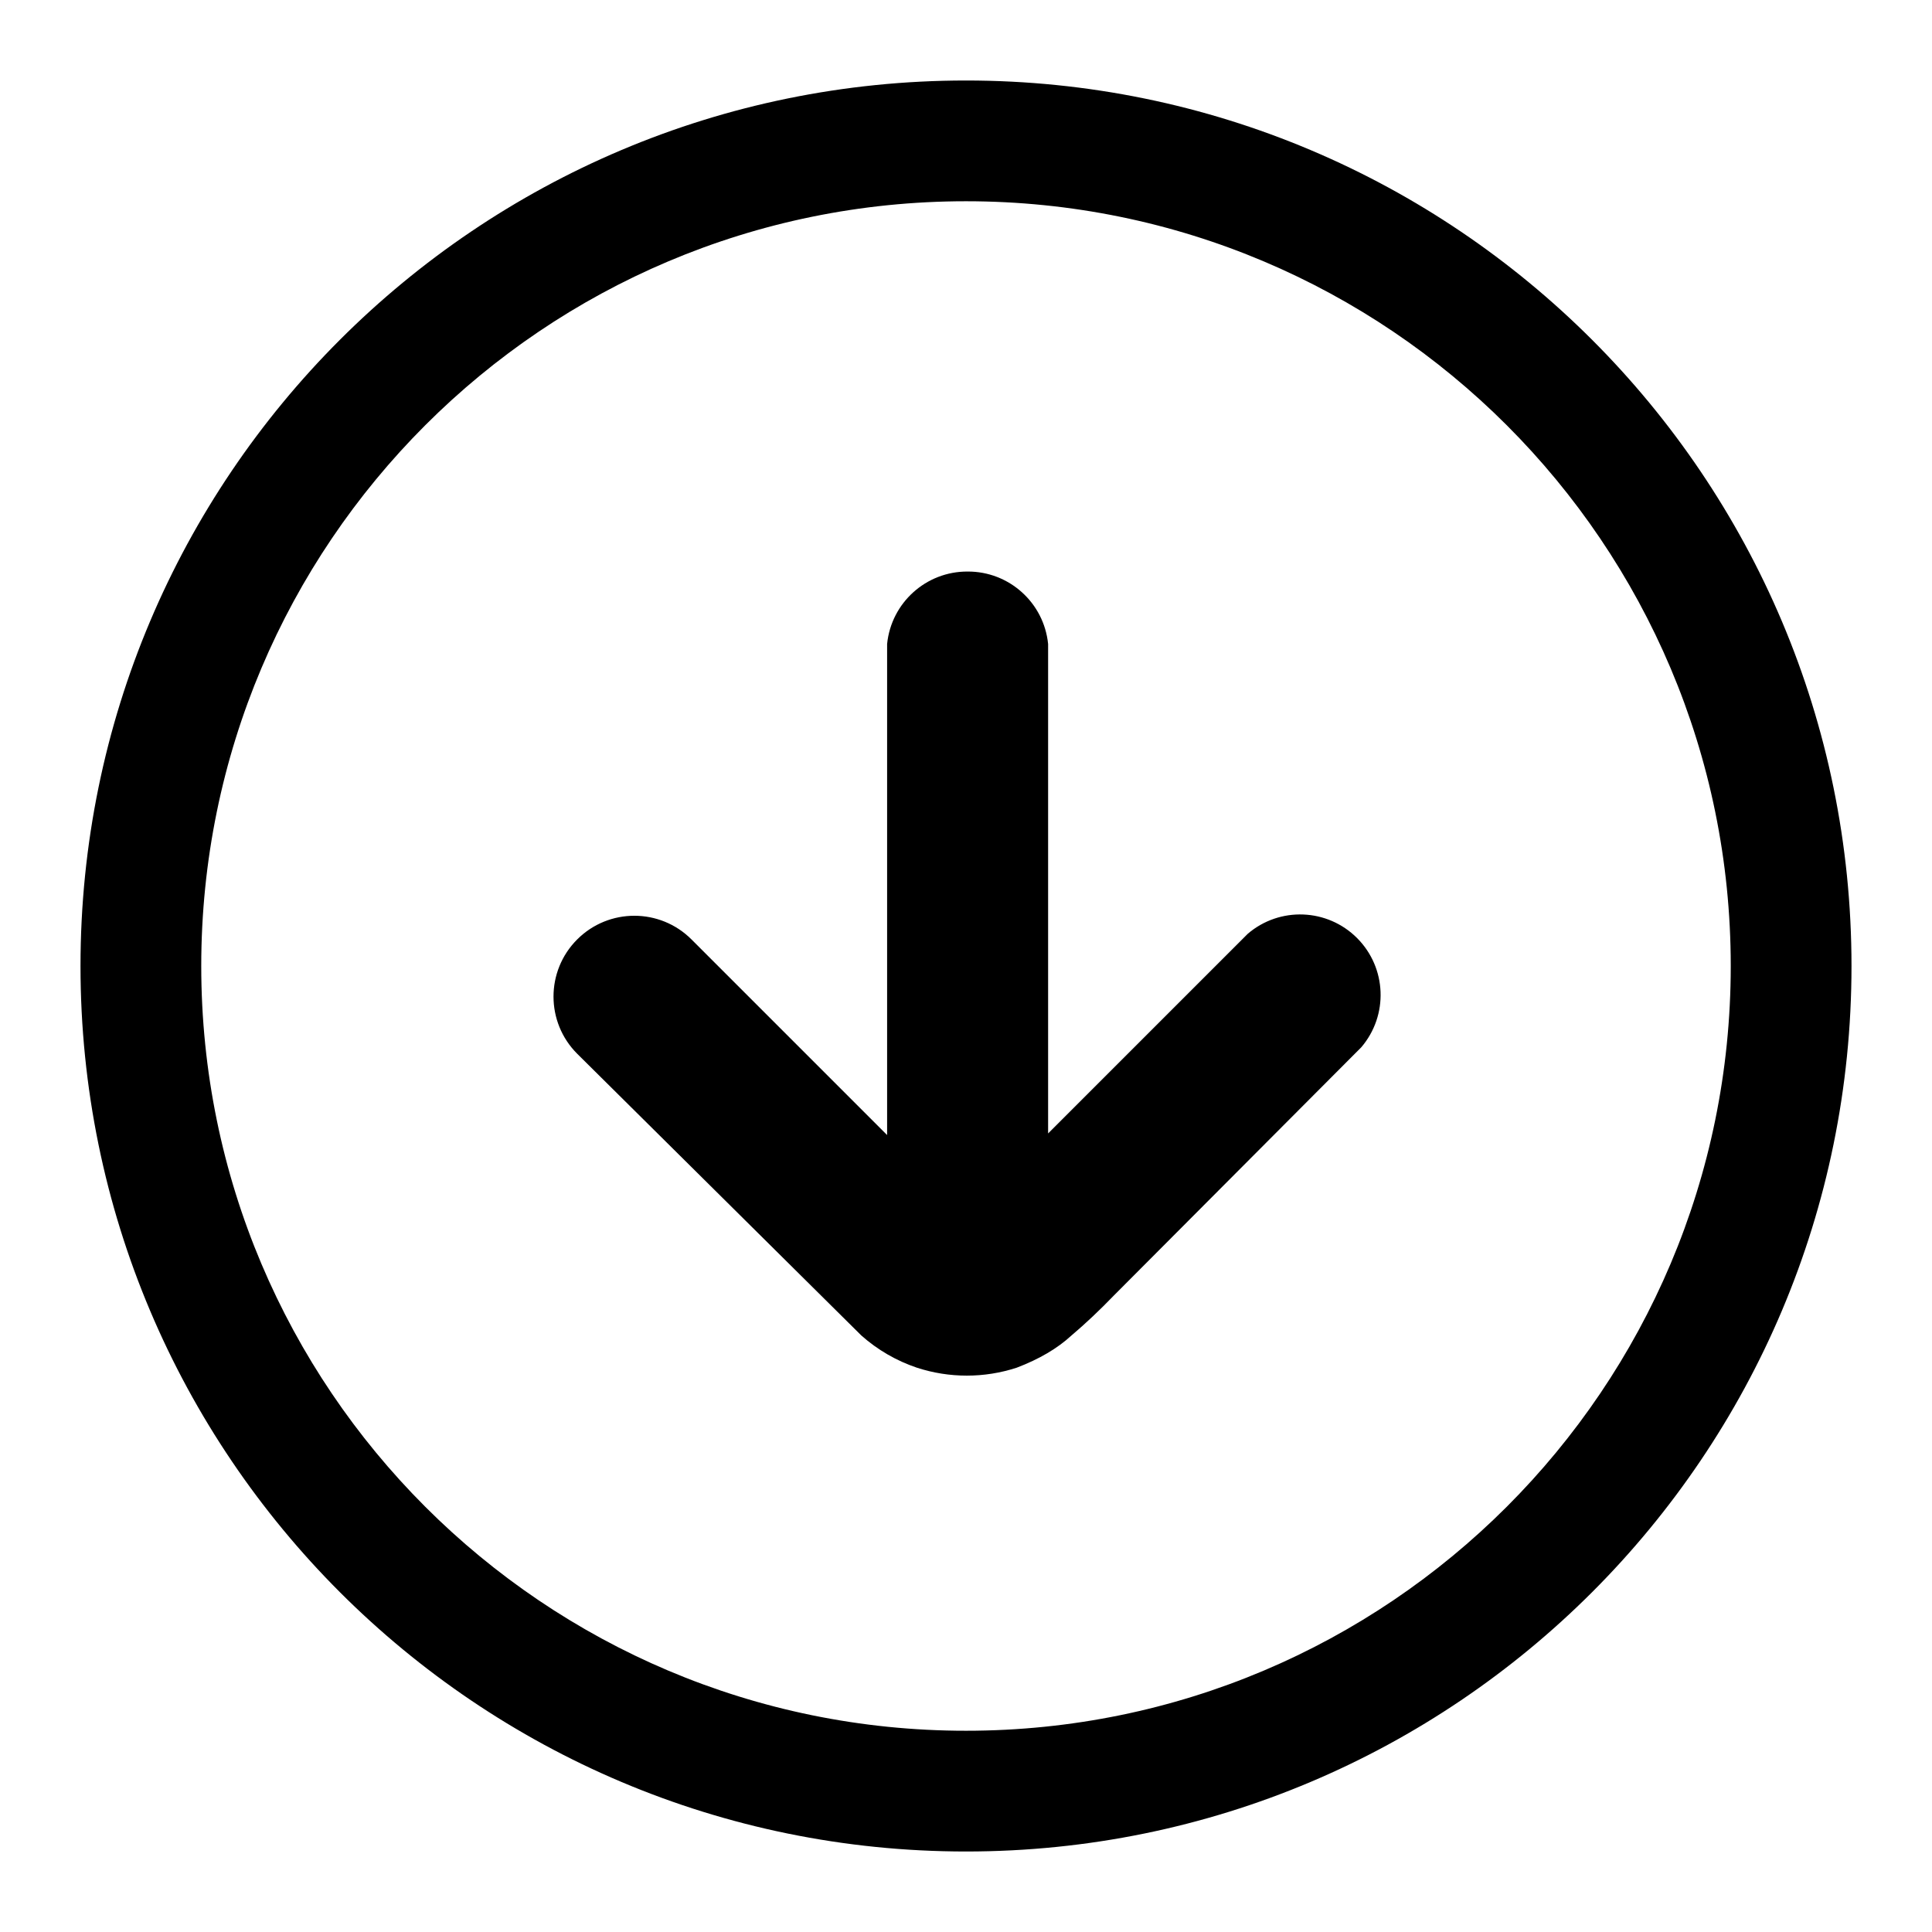
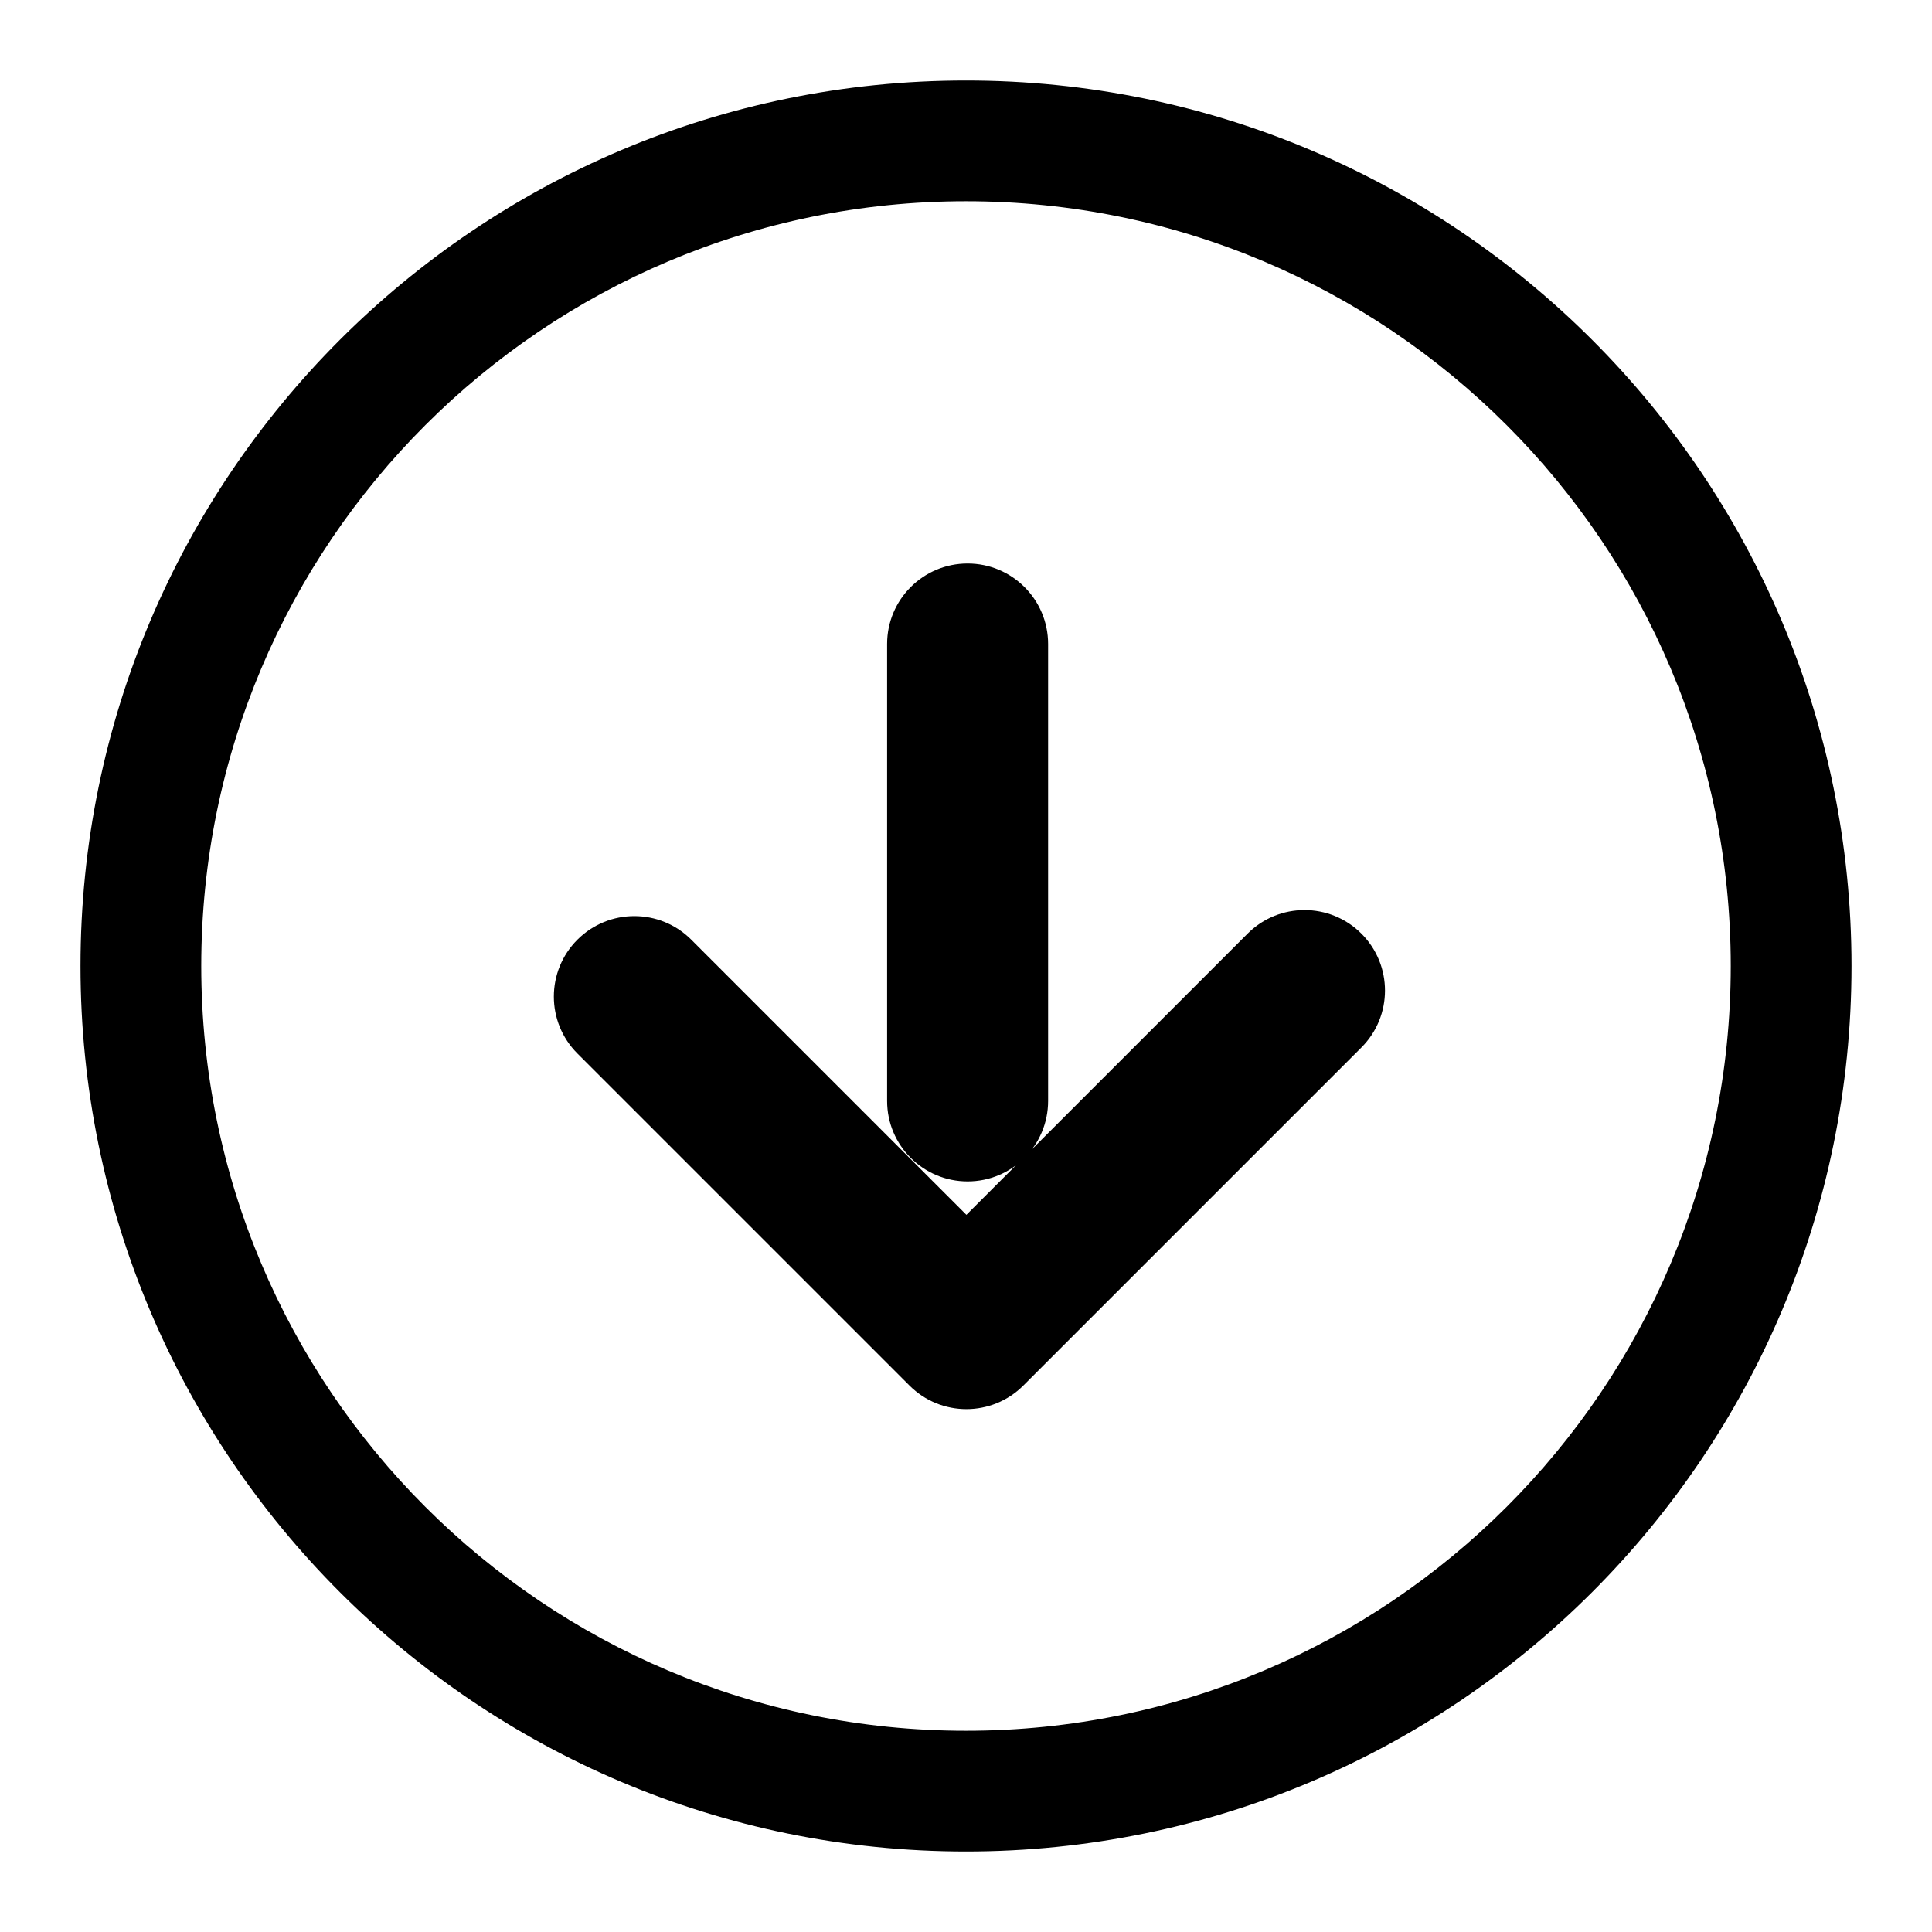
<svg xmlns="http://www.w3.org/2000/svg" viewBox="0 0 24 24" width="24" height="24">
-   <path d="M12.02 7.1A1 1 0 0 1 13.02 8L13.02 14.08L15.5 11.6A1 1 0 0 1 16.91 13.01L13.84 16.09Q13.57 16.37 13.31 16.59Q13.05 16.83 12.63 16.99A2 2 0 0 1 11.39 16.99A2 2 0 0 1 10.7 16.59L7.17 13.09A1 1 0 0 1 8.59 11.67L11.02 14.1L11.02 8A1 1 0 0 1 12.02 7.1" />
-   <path fill-rule="evenodd" d="M12 1A11 11 0 1 1 12 23A11 11 0 0 1 12 1M12 2.5A9.5 9.5 0 1 0 12 21.5A9.5 9.5 0 0 0 12 2.5" clip-rule="evenodd" />
+   <path d="M7.173 13.087L11.298 17.212A1 1 0 0 0 12.712 17.212L16.912 13.012A.999 .999 0 0 0 15.498 11.598L12.005 15.091L8.587 11.673A.999 .999 0 0 0 7.173 13.087ZM11.02 8L11.02 13.676A1 1 0 0 0 13.02 13.676L13.02 8A1 1 0 0 0 11.02 8ZM1 12a11 11 0 1 0 22 0a11 11 0 1 0 -22 0ZM2.5 12a9.5 9.5 0 1 1 19 0a9.5 9.5 0 1 1 -19 0Z" />
</svg>
